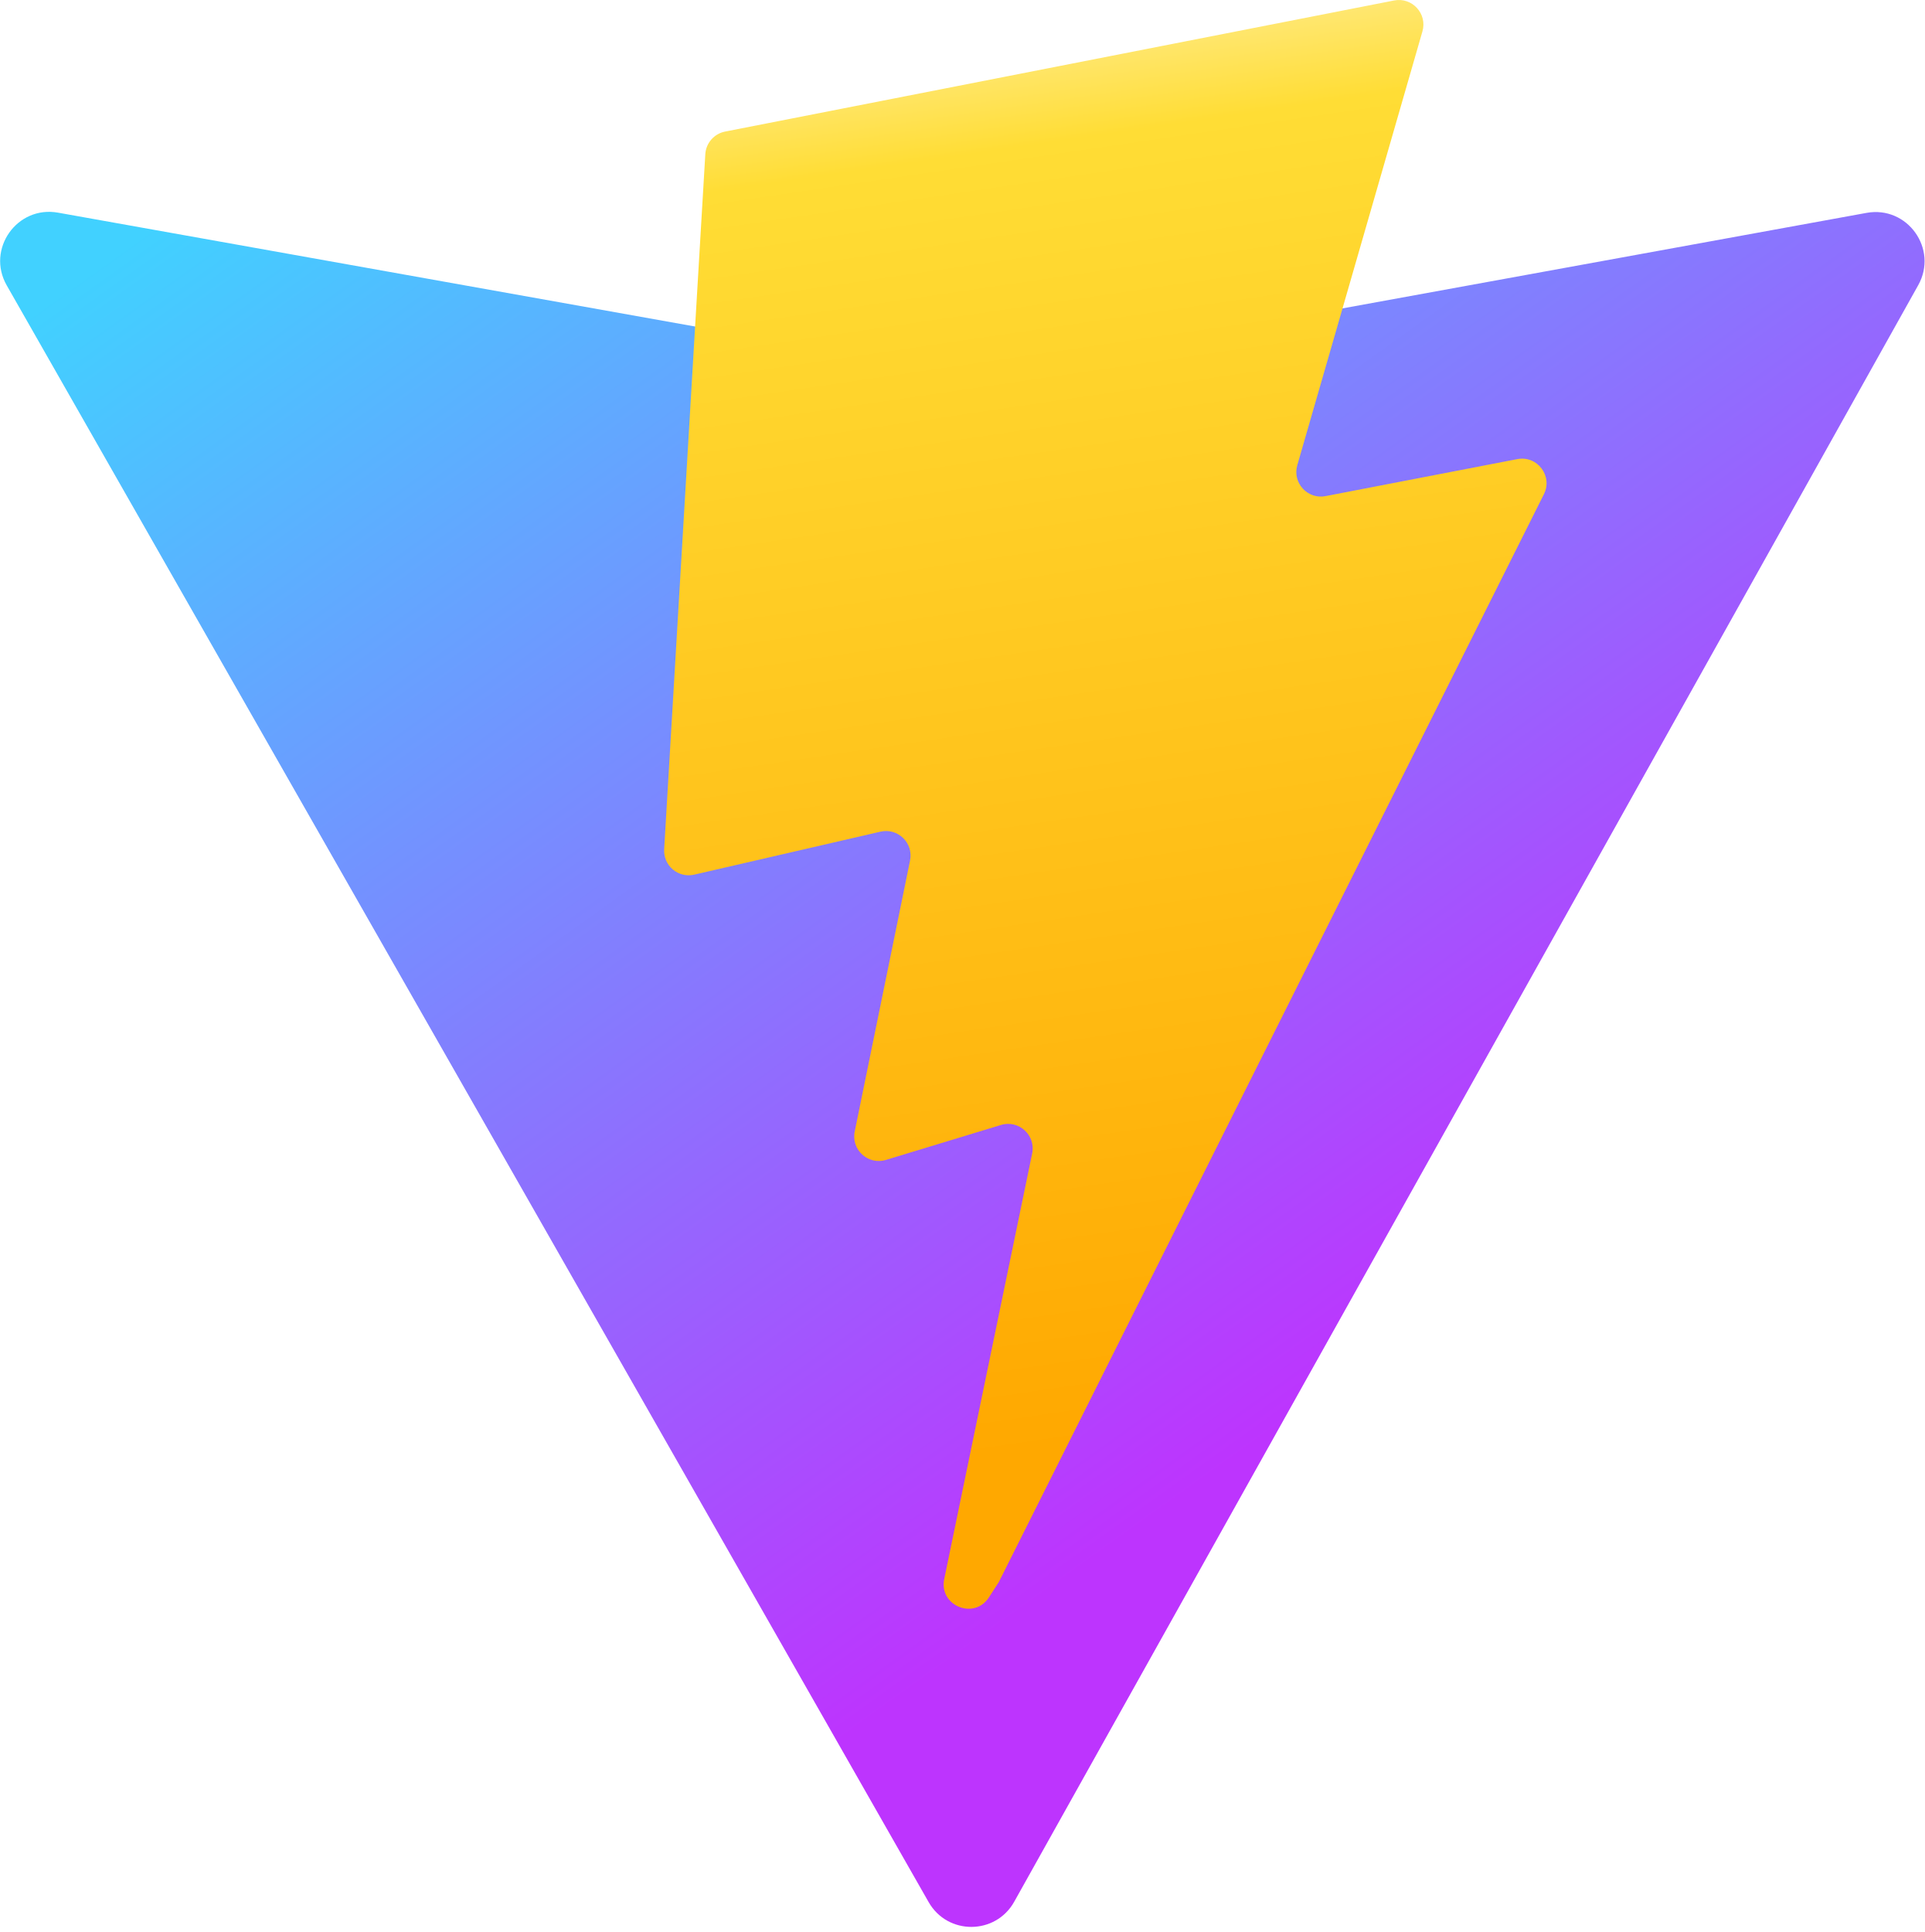
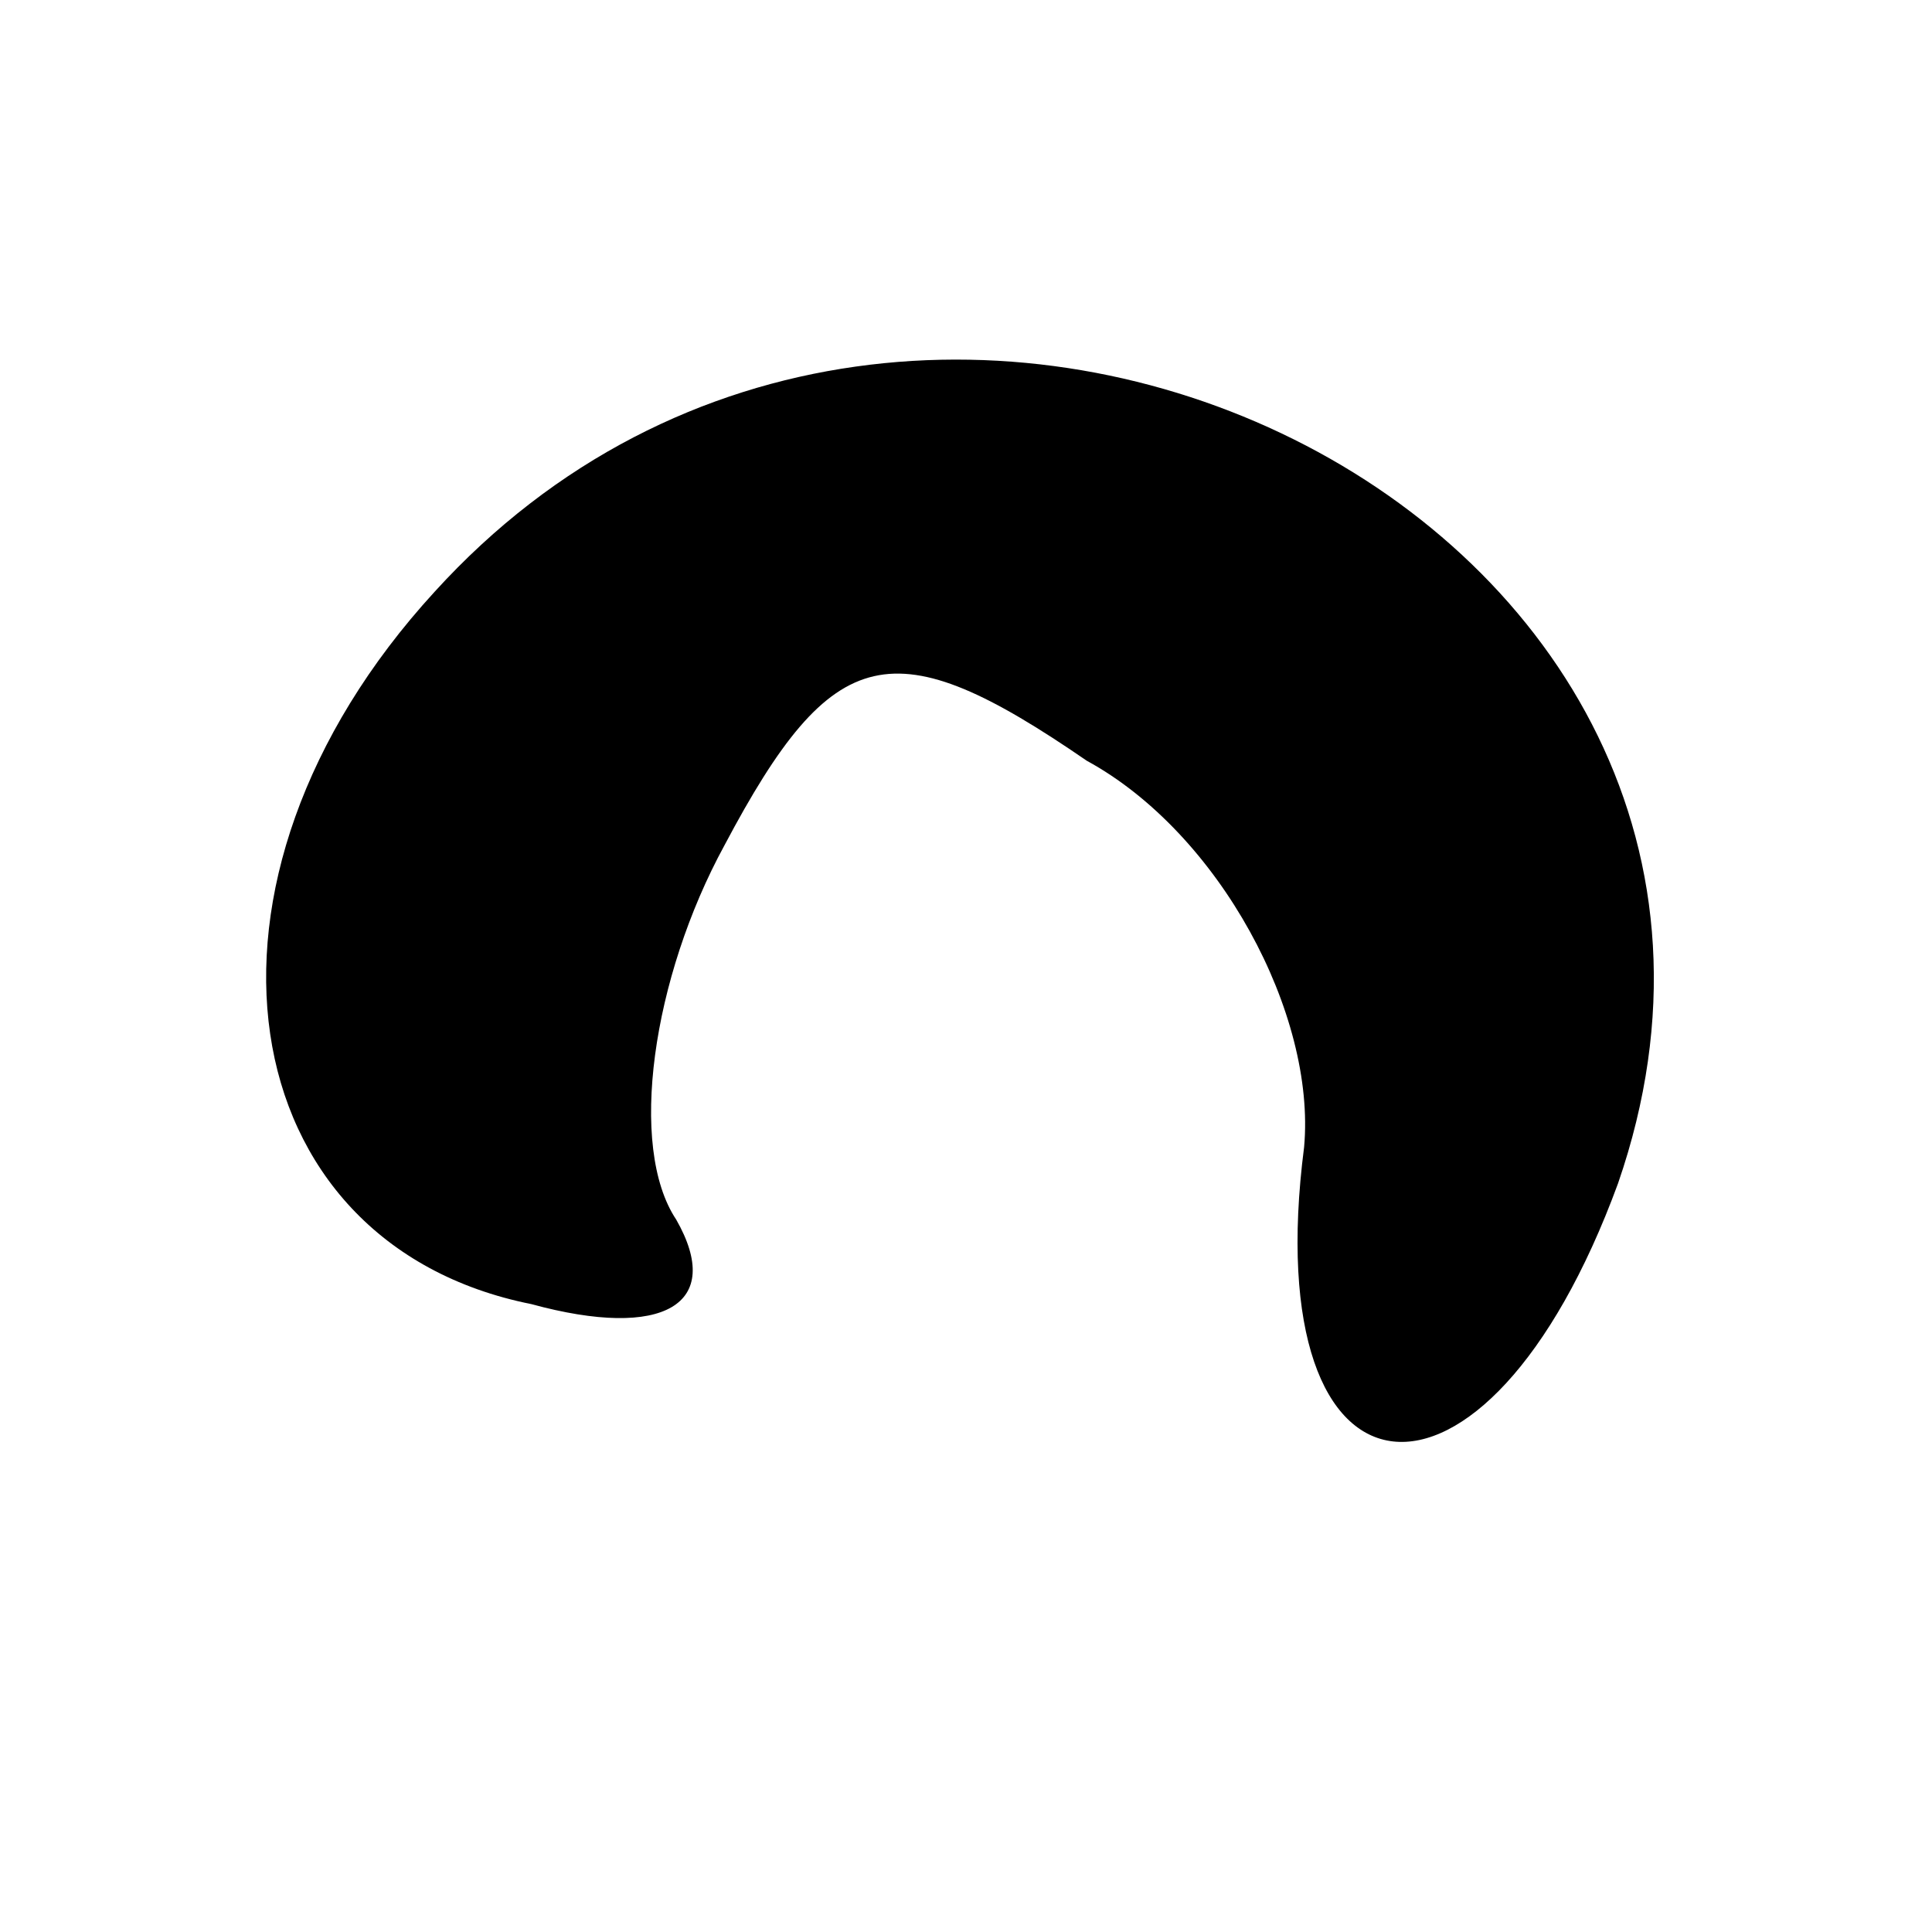
- <svg xmlns="http://www.w3.org/2000/svg" aria-hidden="true" role="img" class="iconify iconify--logos" width="31.88" height="32" preserveAspectRatio="xMidYMid meet" viewBox="0 0 256 257">
-   <defs>
-     <linearGradient id="IconifyId1813088fe1fbc01fb466" x1="-.828%" x2="57.636%" y1="7.652%" y2="78.411%">
-       <stop offset="0%" stop-color="#41D1FF" />
-       <stop offset="100%" stop-color="#BD34FE" />
-     </linearGradient>
-     <linearGradient id="IconifyId1813088fe1fbc01fb467" x1="43.376%" x2="50.316%" y1="2.242%" y2="89.03%">
-       <stop offset="0%" stop-color="#FFEA83" />
-       <stop offset="8.333%" stop-color="#FFDD35" />
-       <stop offset="100%" stop-color="#FFA800" />
-     </linearGradient>
-   </defs>
-   <path fill="url(#IconifyId1813088fe1fbc01fb466)" d="M255.153 37.938L134.897 252.976c-2.483 4.44-8.862 4.466-11.382.048L.875 37.958c-2.746-4.814 1.371-10.646 6.827-9.67l120.385 21.517a6.537 6.537 0 0 0 2.322-.004l117.867-21.483c5.438-.991 9.574 4.796 6.877 9.62Z" />
-   <path fill="url(#IconifyId1813088fe1fbc01fb467)" d="M185.432.063L96.44 17.501a3.268 3.268 0 0 0-2.634 3.014l-5.474 92.456a3.268 3.268 0 0 0 3.997 3.378l24.777-5.718c2.318-.535 4.413 1.507 3.936 3.838l-7.361 36.047c-.495 2.426 1.782 4.5 4.151 3.78l15.304-4.649c2.372-.72 4.652 1.36 4.15 3.788l-11.698 56.621c-.732 3.542 3.979 5.473 5.943 2.437l1.313-2.028l72.516-144.72c1.215-2.423-.88-5.186-3.54-4.672l-25.505 4.922c-2.396.462-4.435-1.77-3.759-4.114l16.646-57.705c.677-2.35-1.37-4.583-3.769-4.113Z" />
+ <svg xmlns="http://www.w3.org/2000/svg" version="1.0" width="16pt" height="16pt" viewBox="0 0 16 16" preserveAspectRatio="xMidYMid meet">
+   <g transform="translate(0,16) scale(0.1,-0.1)" fill="#000000" stroke="none">
+     <path d="M36 111 c-22 -24 -17 -54 8 -59 11 -3 16 0 12 7 -4 6 -2 20 4 31 9 17 14 18 30 7 11 -6 19 -21 18 -32 -4 -31 15 -33 26 -3 19 55 -58 93 -98 49z" />
+   </g>
</svg>
